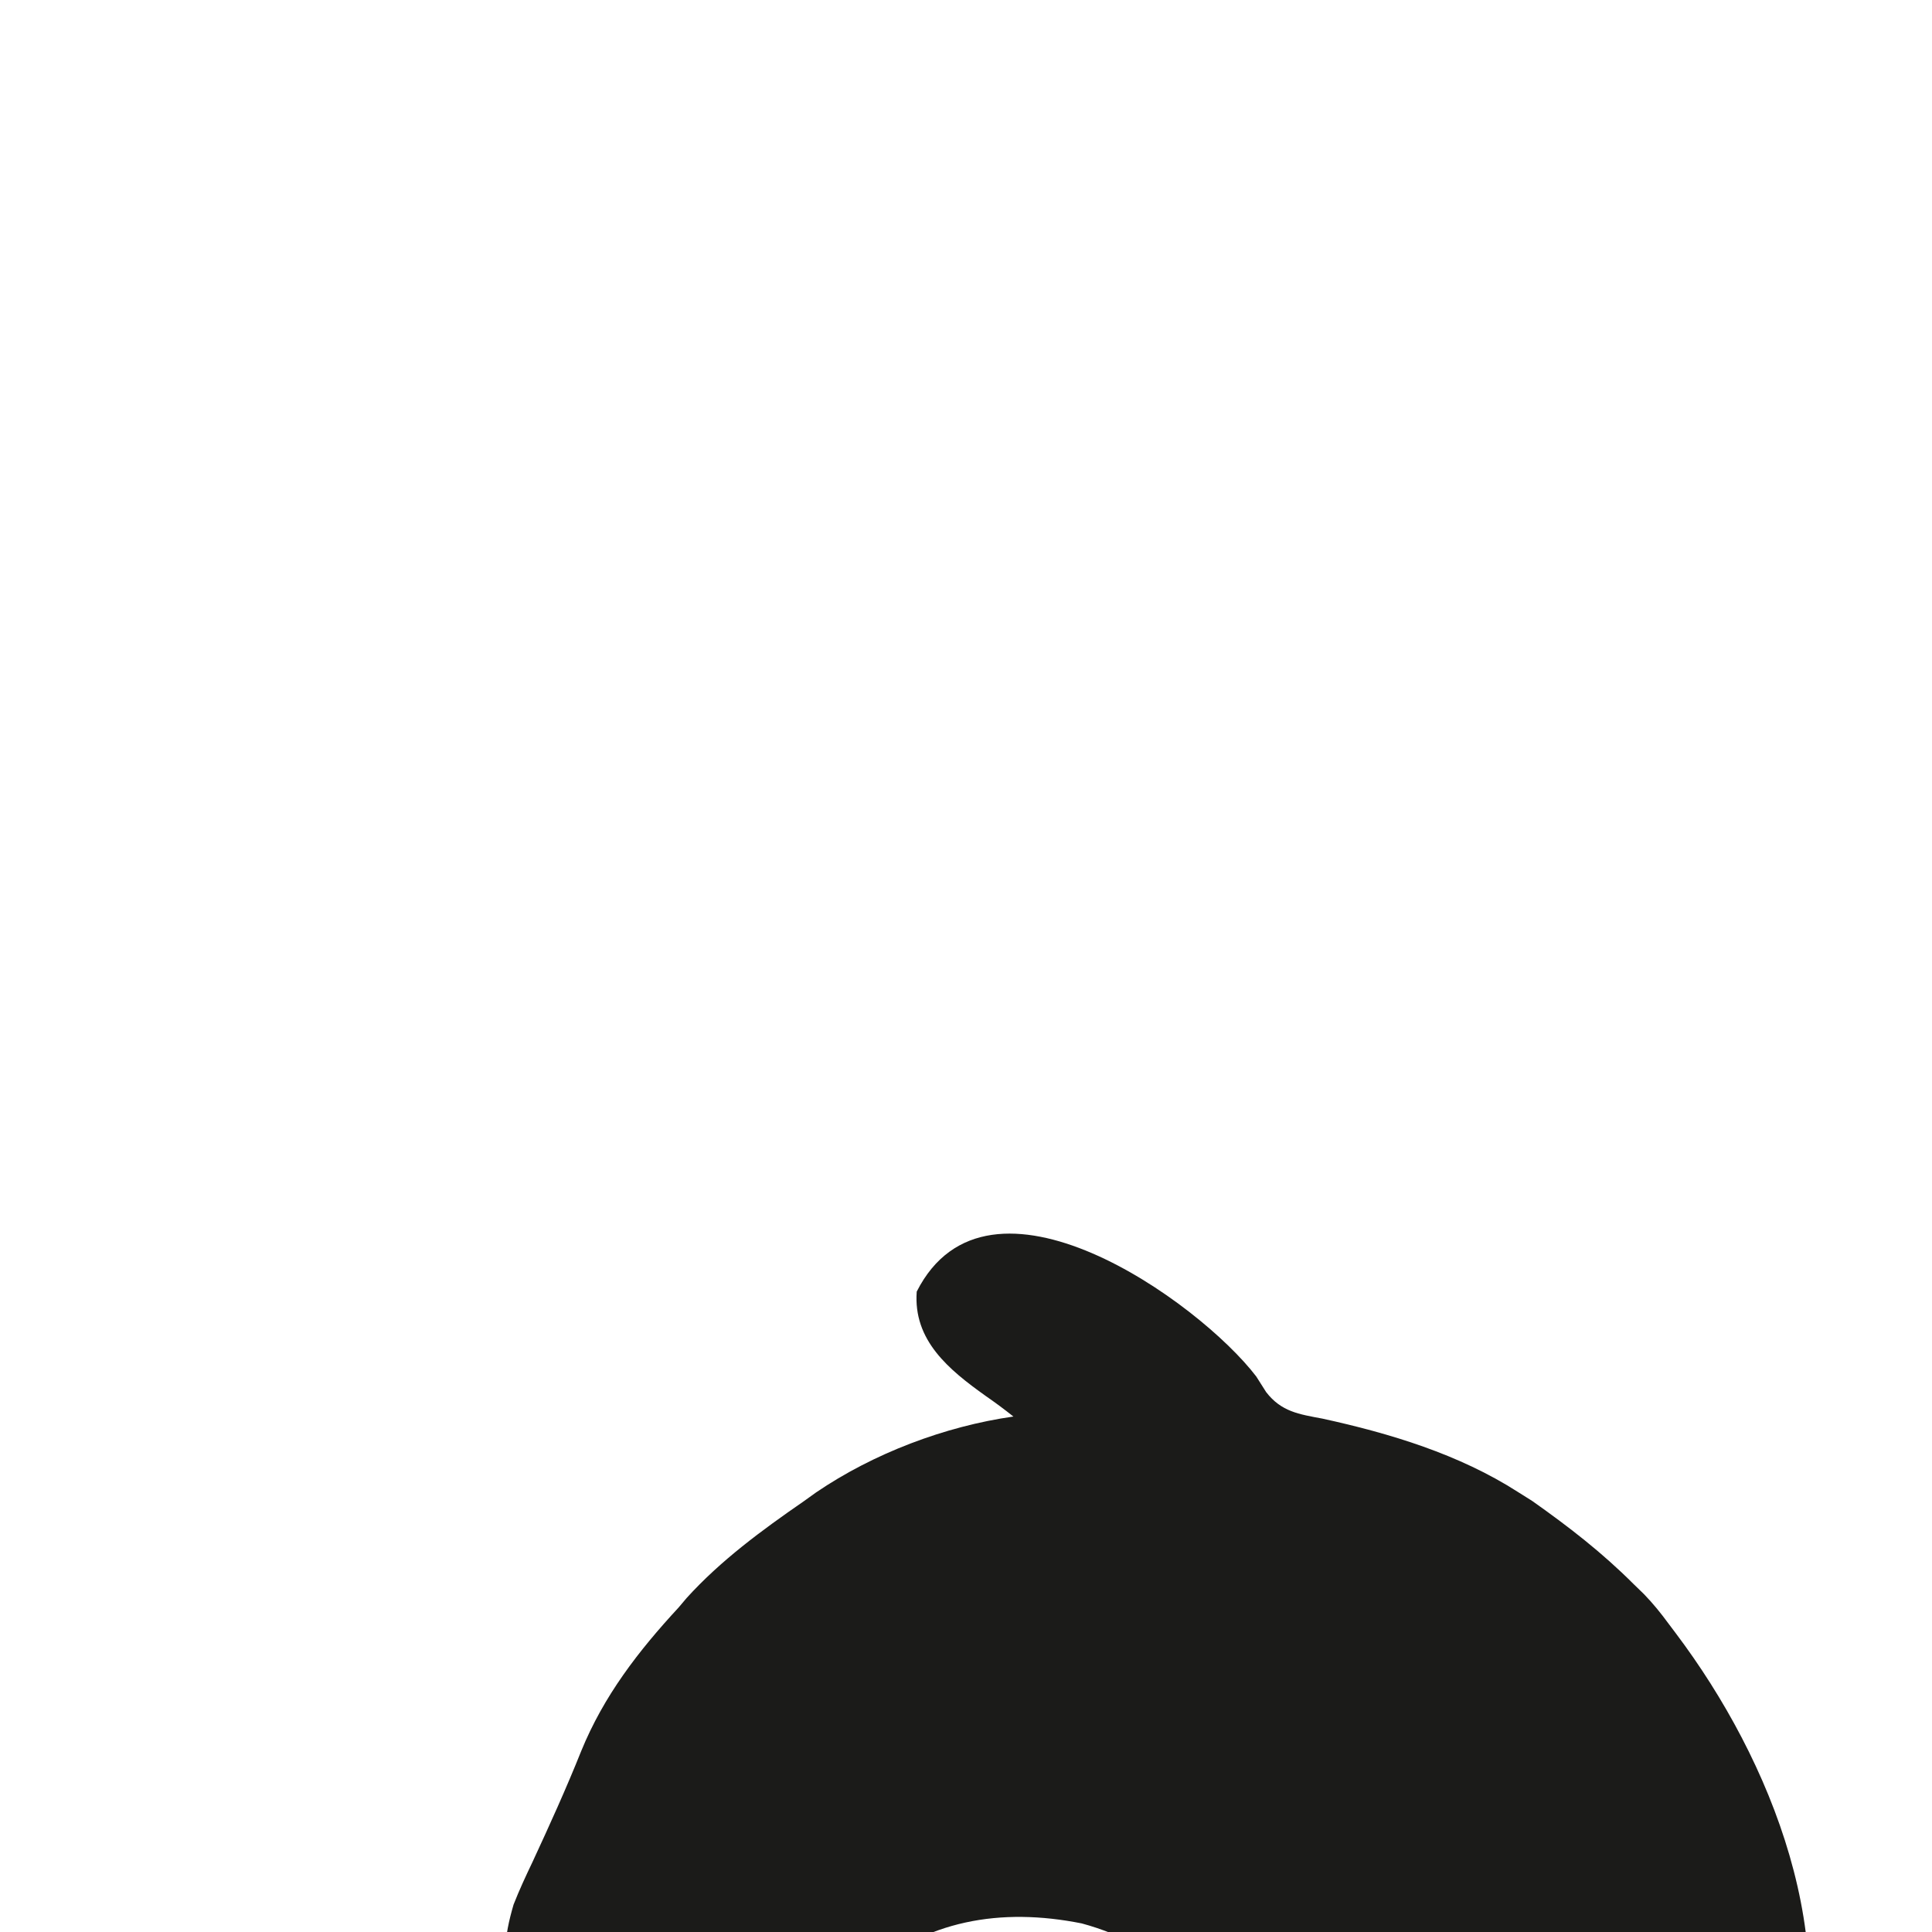
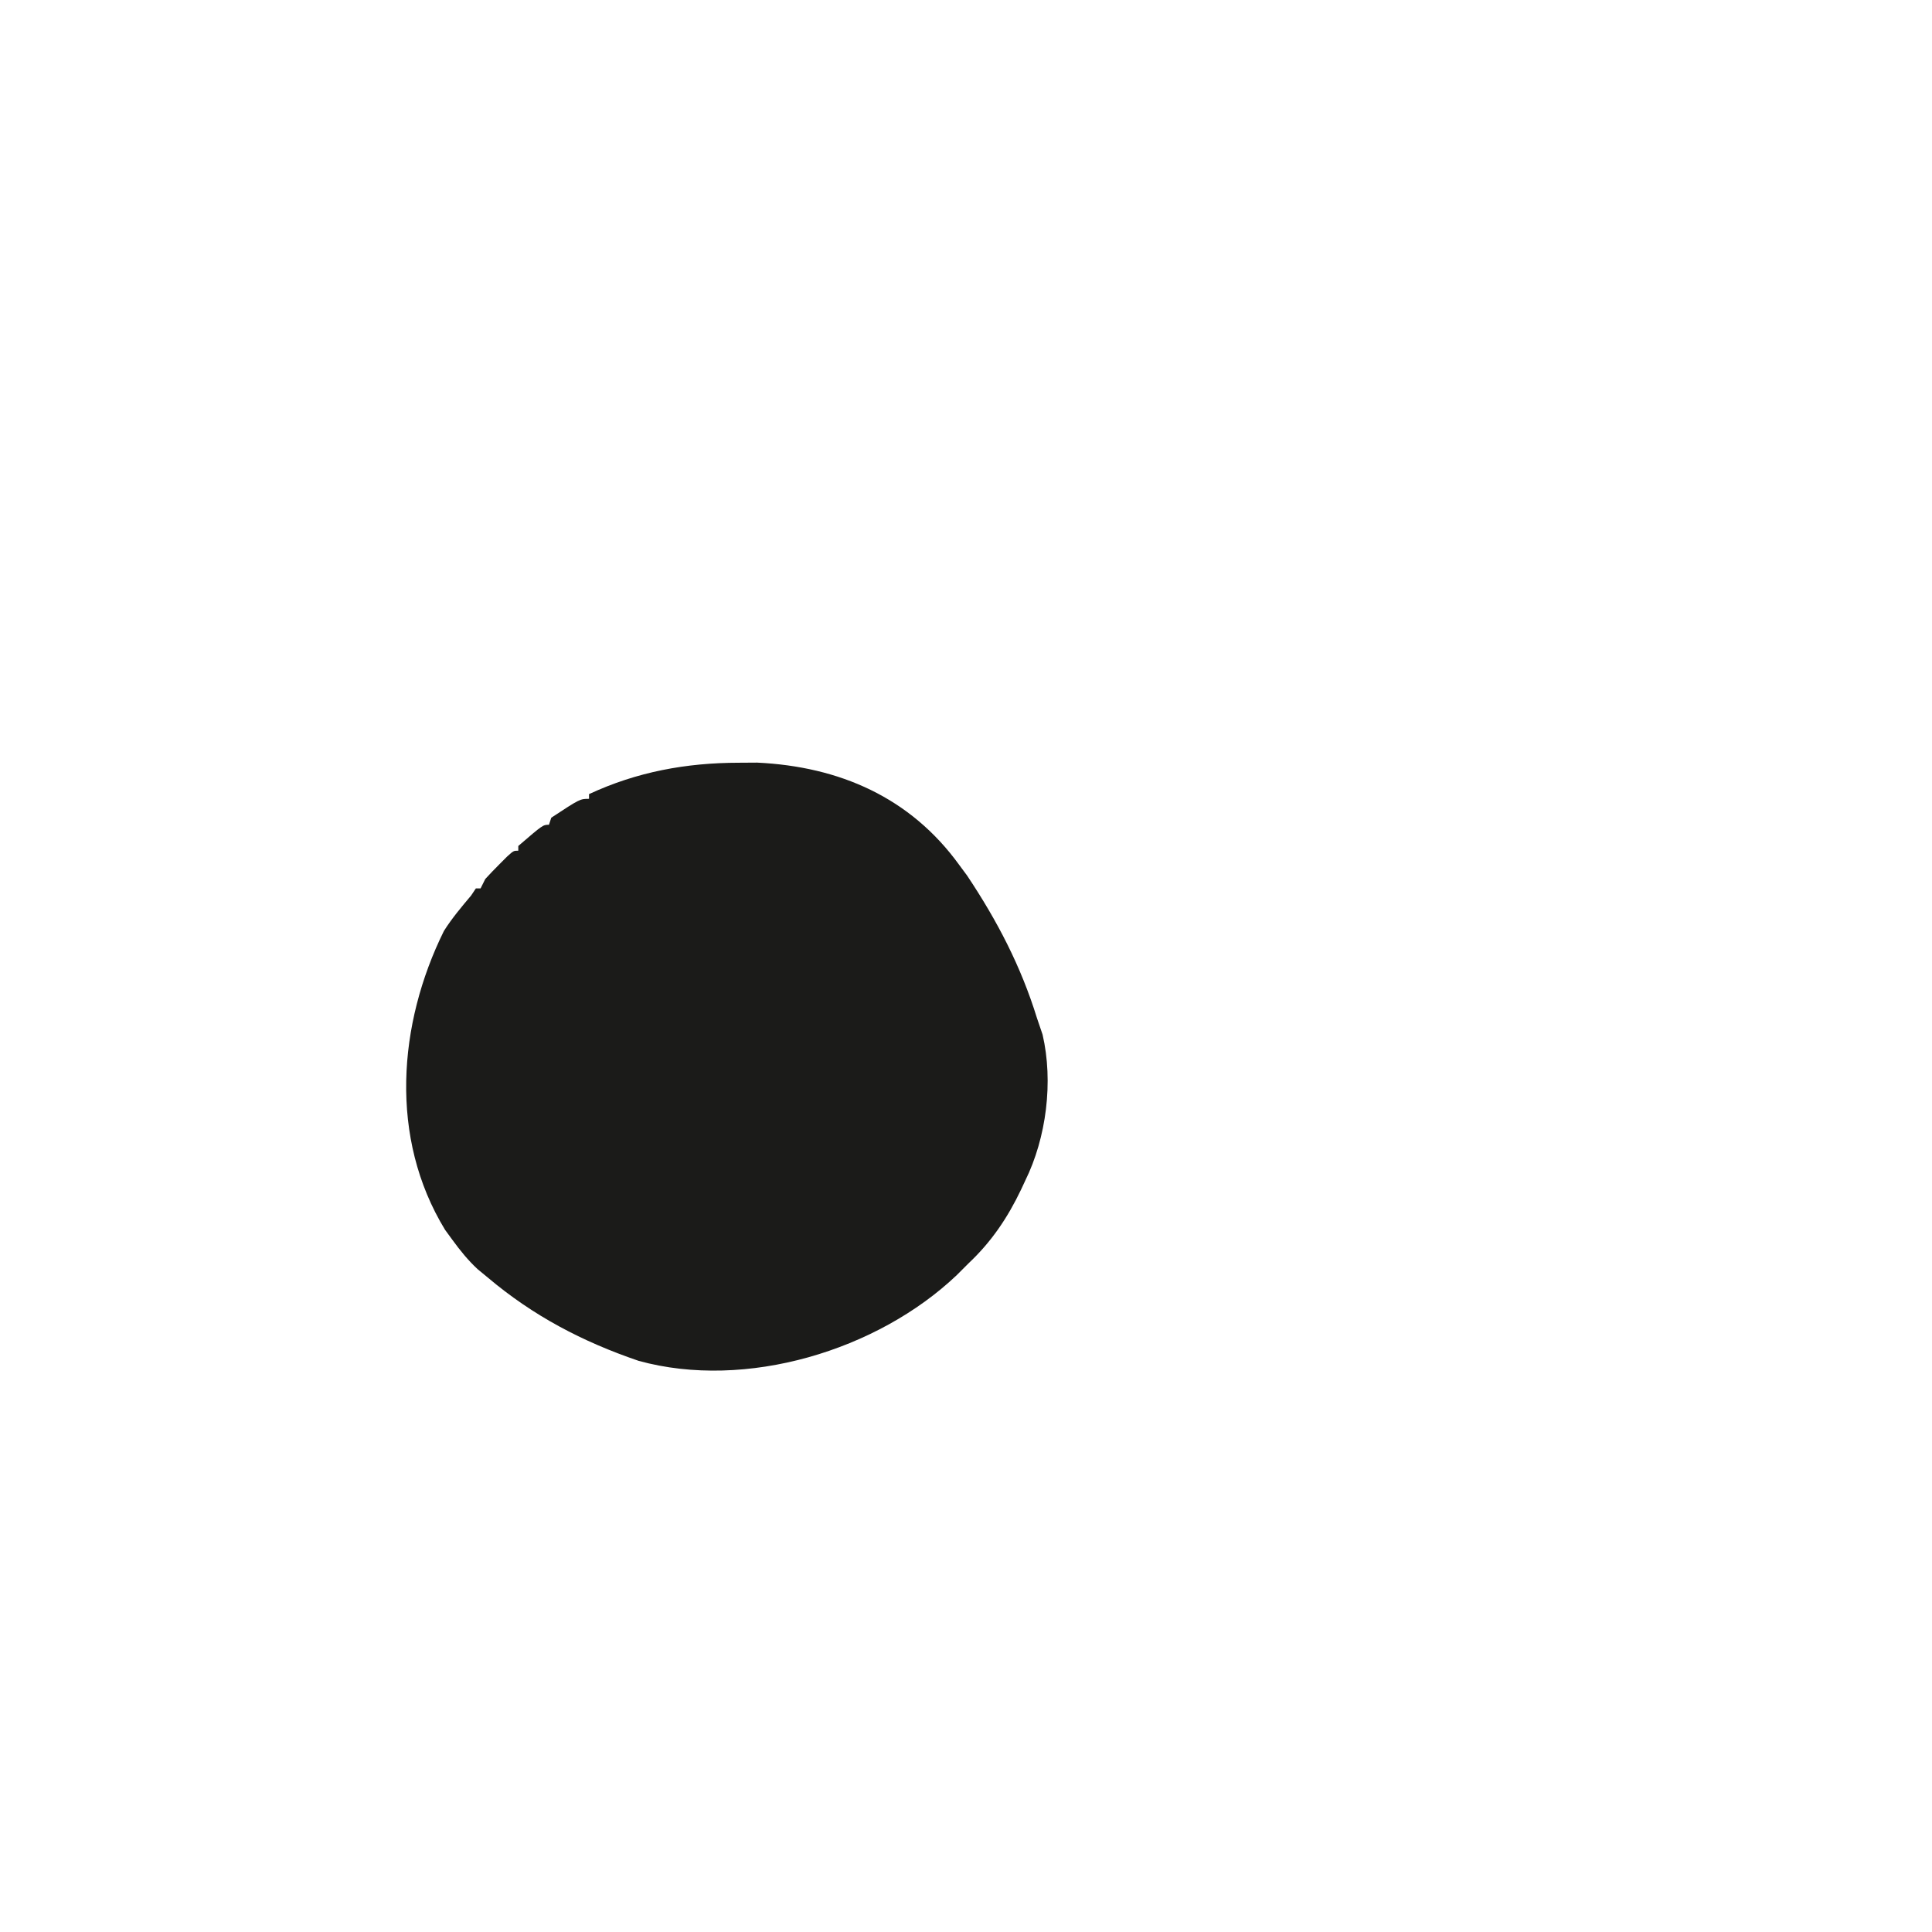
<svg xmlns="http://www.w3.org/2000/svg" viewBox="0 0 512 512">
  <g transform="matrix(0.624796 0 0 0.624796 -63.832 -82.5791)">
-     <path d="M0 0 C1.39 2.19 2.78 4.39 4.22 6.65 C10.65 14.96 18.11 16.02 28.06 17.88 C56.75 24.14 86.11 33.02 111 49 C112 49.63 112 49.63 117.06 52.81 C132.46 63.67 146.66 74.66 160 88 C161.46 89.42 162.93 90.85 164.44 92.31 C168.41 96.4 171.64 100.42 175 105 C175.98 106.3 176.96 107.59 177.96 108.93 C218.56 162.81 249.65 240.04 227 308 C222.14 308.44 217.49 308.65 212.62 308.69 C211.27 308.74 209.92 308.79 208.52 308.85 C198.61 308.94 198.61 308.94 195.73 304.5 C195.49 303.01 195.25 301.53 195 300 C194.62 298.61 194.25 297.21 193.86 295.77 C193.49 294.32 193.13 292.87 192.75 291.38 C189.51 279.54 184.64 269.69 177 260 C177 259.34 177 258.68 177 258 C175.68 257.34 174.36 256.68 173 256 C171.18 254.6 169.37 253.19 167.5 251.75 C153.99 241.51 139.47 235.44 122.75 241.12 C116.16 244.42 110.23 247.77 105 253 C104.34 253 103.68 253 103 253 C103 253.66 103 254.32 103 255 C102.34 255 101.68 255 101 255 C100.34 256.32 99.68 257.64 99 259 C98.22 260.49 97.43 261.97 96.62 263.5 C92.71 273.2 90.12 283.92 89.91 294.43 C89.61 299.51 89.12 303.35 87 308 C80.85 310.83 74.7 310.31 68.04 310.07 C66.14 310.07 64.24 310.07 62.29 310.06 C58.28 310.03 54.26 309.96 50.25 309.85 C44.09 309.69 37.94 309.67 31.78 309.67 C27.88 309.63 23.99 309.57 20.1 309.51 C19.17 309.51 19.17 309.51 14.49 309.48 C1.77 309.05 1.77 309.05 -2.08 303.76 C-2.39 302.19 -2.69 300.62 -3 299 C-13.47 265.36 -39.88 241.23 -74 232 C-108.26 225.15 -140.34 230.5 -167 254 C-167.66 254.99 -168.32 255.98 -169 257 C-169.66 257 -170.32 257 -171 257 C-171.66 258.65 -172.32 260.3 -173 262 C-174.11 264.12 -175.23 266.25 -176.38 268.44 C-180.5 276.7 -184.26 285.17 -183.75 294.57 C-183.58 299.81 -183.72 303.24 -186 308 C-193.86 310.97 -201.85 310.4 -210.15 310.21 C-212.58 310.22 -215.02 310.23 -217.52 310.23 C-222.68 310.22 -227.83 310.17 -232.98 310.07 C-240.9 309.94 -248.81 309.97 -256.73 310.02 C-261.73 309.99 -266.72 309.95 -271.71 309.9 C-274.1 309.91 -276.48 309.92 -278.94 309.93 C-284.92 309.78 -290.24 309.6 -296 308 C-298.96 301.85 -298.96 301.85 -299 295 C-299.28 292.53 -299.56 290.07 -299.85 287.53 C-300.37 282.45 -300.87 277.36 -301.35 272.28 C-303.37 264.58 -304.73 264.34 -312 262 C-321.21 250.94 -318.88 237.29 -315 224 C-312.59 217.87 -309.84 211.94 -307 206 C-299.78 190.44 -292.68 174.81 -286.31 158.88 C-276.74 135.45 -262.08 116.47 -245 98 C-244.44 97.34 -244.44 97.34 -241.62 94 C-227.16 78.04 -209.65 65.19 -192 53 C-190.25 51.74 -188.49 50.48 -186.69 49.19 C-162.36 32.64 -132.18 21.17 -103 17 C-106.83 13.93 -110.66 11.11 -114.69 8.31 C-130.41 -2.89 -145.54 -15.28 -144 -36 C-113.71 -95.8 -24.21 -31.7 0 0 Z " fill="#1b1b19" transform="translate(635,716)" />
+     <path d="M0 0 C2.57 -0.02 5.14 -0.03 7.78 -0.05 C42.77 1.6 72.81 14.76 93.5 43.31 C94.61 44.82 95.73 46.32 96.88 47.88 C109.67 67.07 119.68 86.27 126.5 108.31 C126.89 109.47 126.89 109.47 128.88 115.31 C133.5 135.25 130.53 159.01 121.5 177.31 C121.22 177.92 121.22 177.92 119.78 181 C114.08 192.96 107.2 203.18 97.5 212.31 C95.85 213.96 94.2 215.61 92.5 217.31 C58.86 249.3 3.09 266.21 -42.43 253.7 C-66.22 245.6 -87.23 234.6 -106.5 218.31 C-107.9 217.16 -109.31 216 -110.75 214.81 C-114.9 210.94 -118.16 206.89 -121.5 202.31 C-122.51 200.93 -123.52 199.55 -124.56 198.12 C-148.38 159.1 -144.51 110.76 -125.06 71.38 C-121.65 65.97 -117.61 61.2 -113.5 56.31 C-112.84 55.32 -112.18 54.33 -111.5 53.31 C-110.84 53.31 -110.18 53.31 -109.5 53.31 C-108.84 51.99 -108.18 50.67 -107.5 49.31 C-105.55 47.18 -103.55 45.1 -101.5 43.06 C-100.96 42.52 -100.96 42.52 -98.25 39.8 C-95.5 37.31 -95.5 37.31 -93.5 37.31 C-93.5 36.65 -93.5 35.99 -93.5 35.31 C-83.04 26.31 -83.04 26.31 -80.5 26.31 C-80.33 25.82 -80.33 25.82 -79.5 23.31 C-67.32 15.31 -67.32 15.31 -63.5 15.31 C-63.5 14.65 -63.5 13.99 -63.5 13.31 C-43.19 3.87 -22.3 0.03 0 0 Z " fill="#1b1b19" transform="translate(415.5,455.6875)" />
  </g>
</svg>
